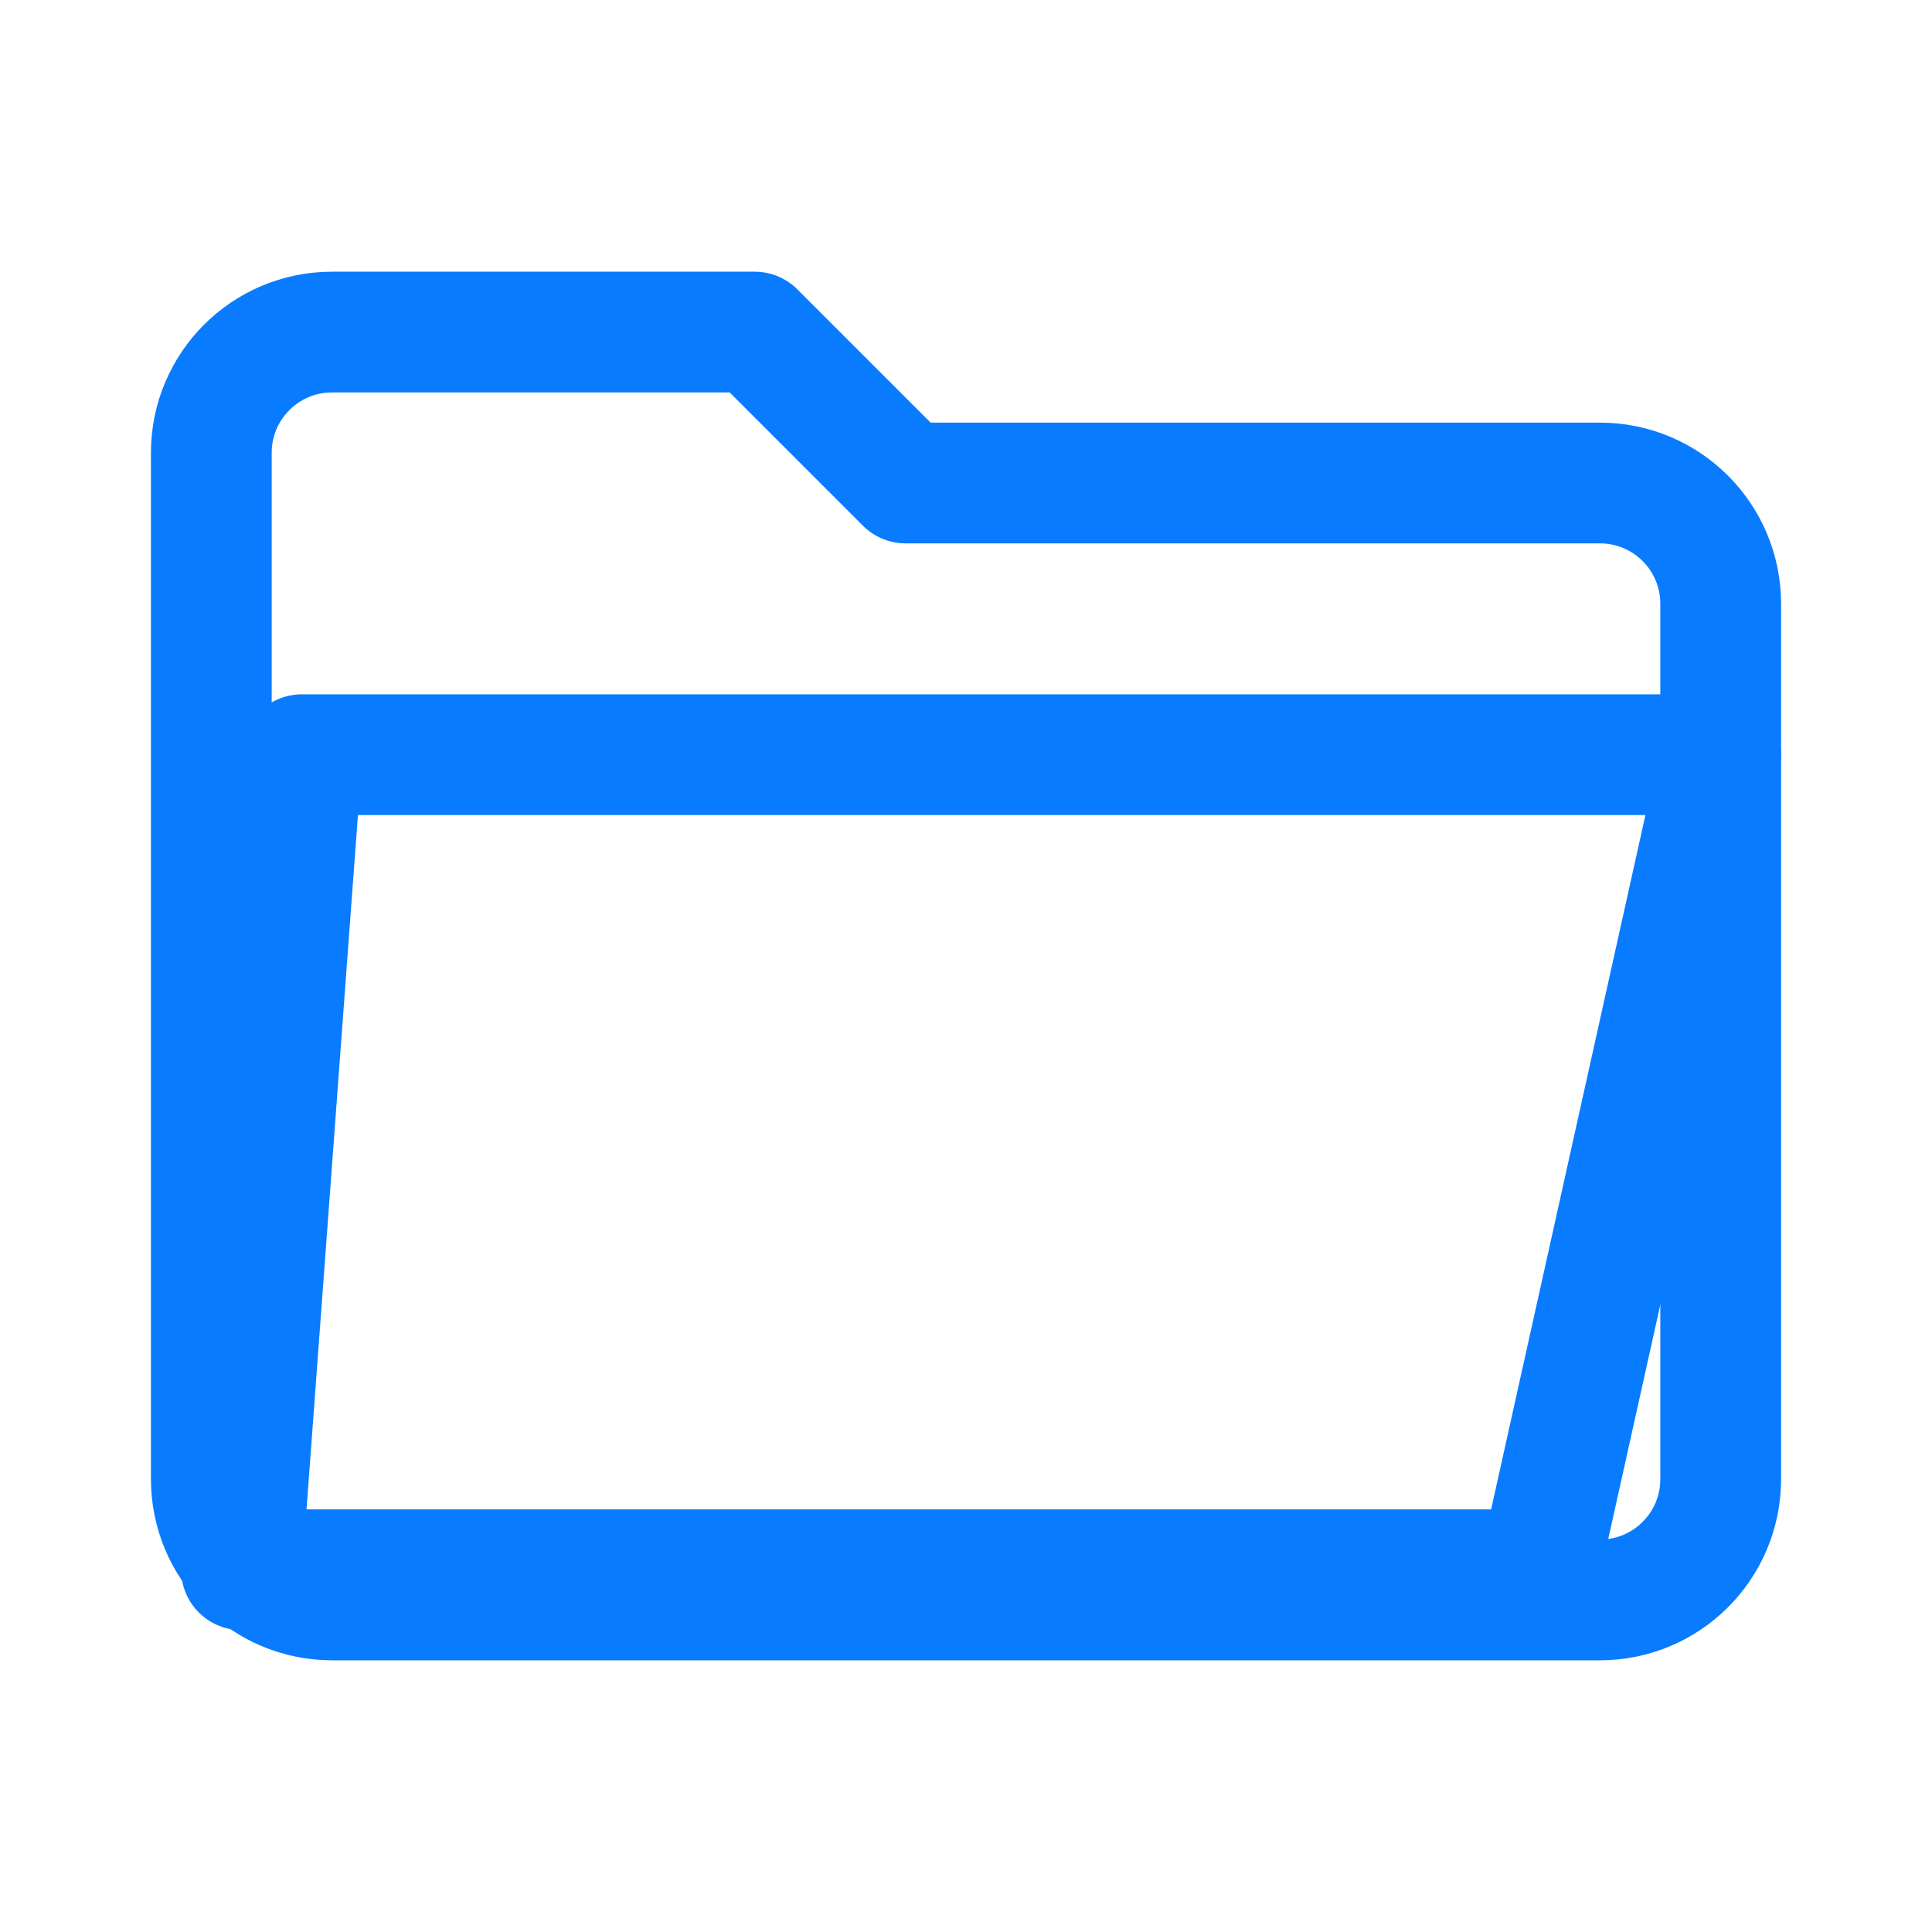
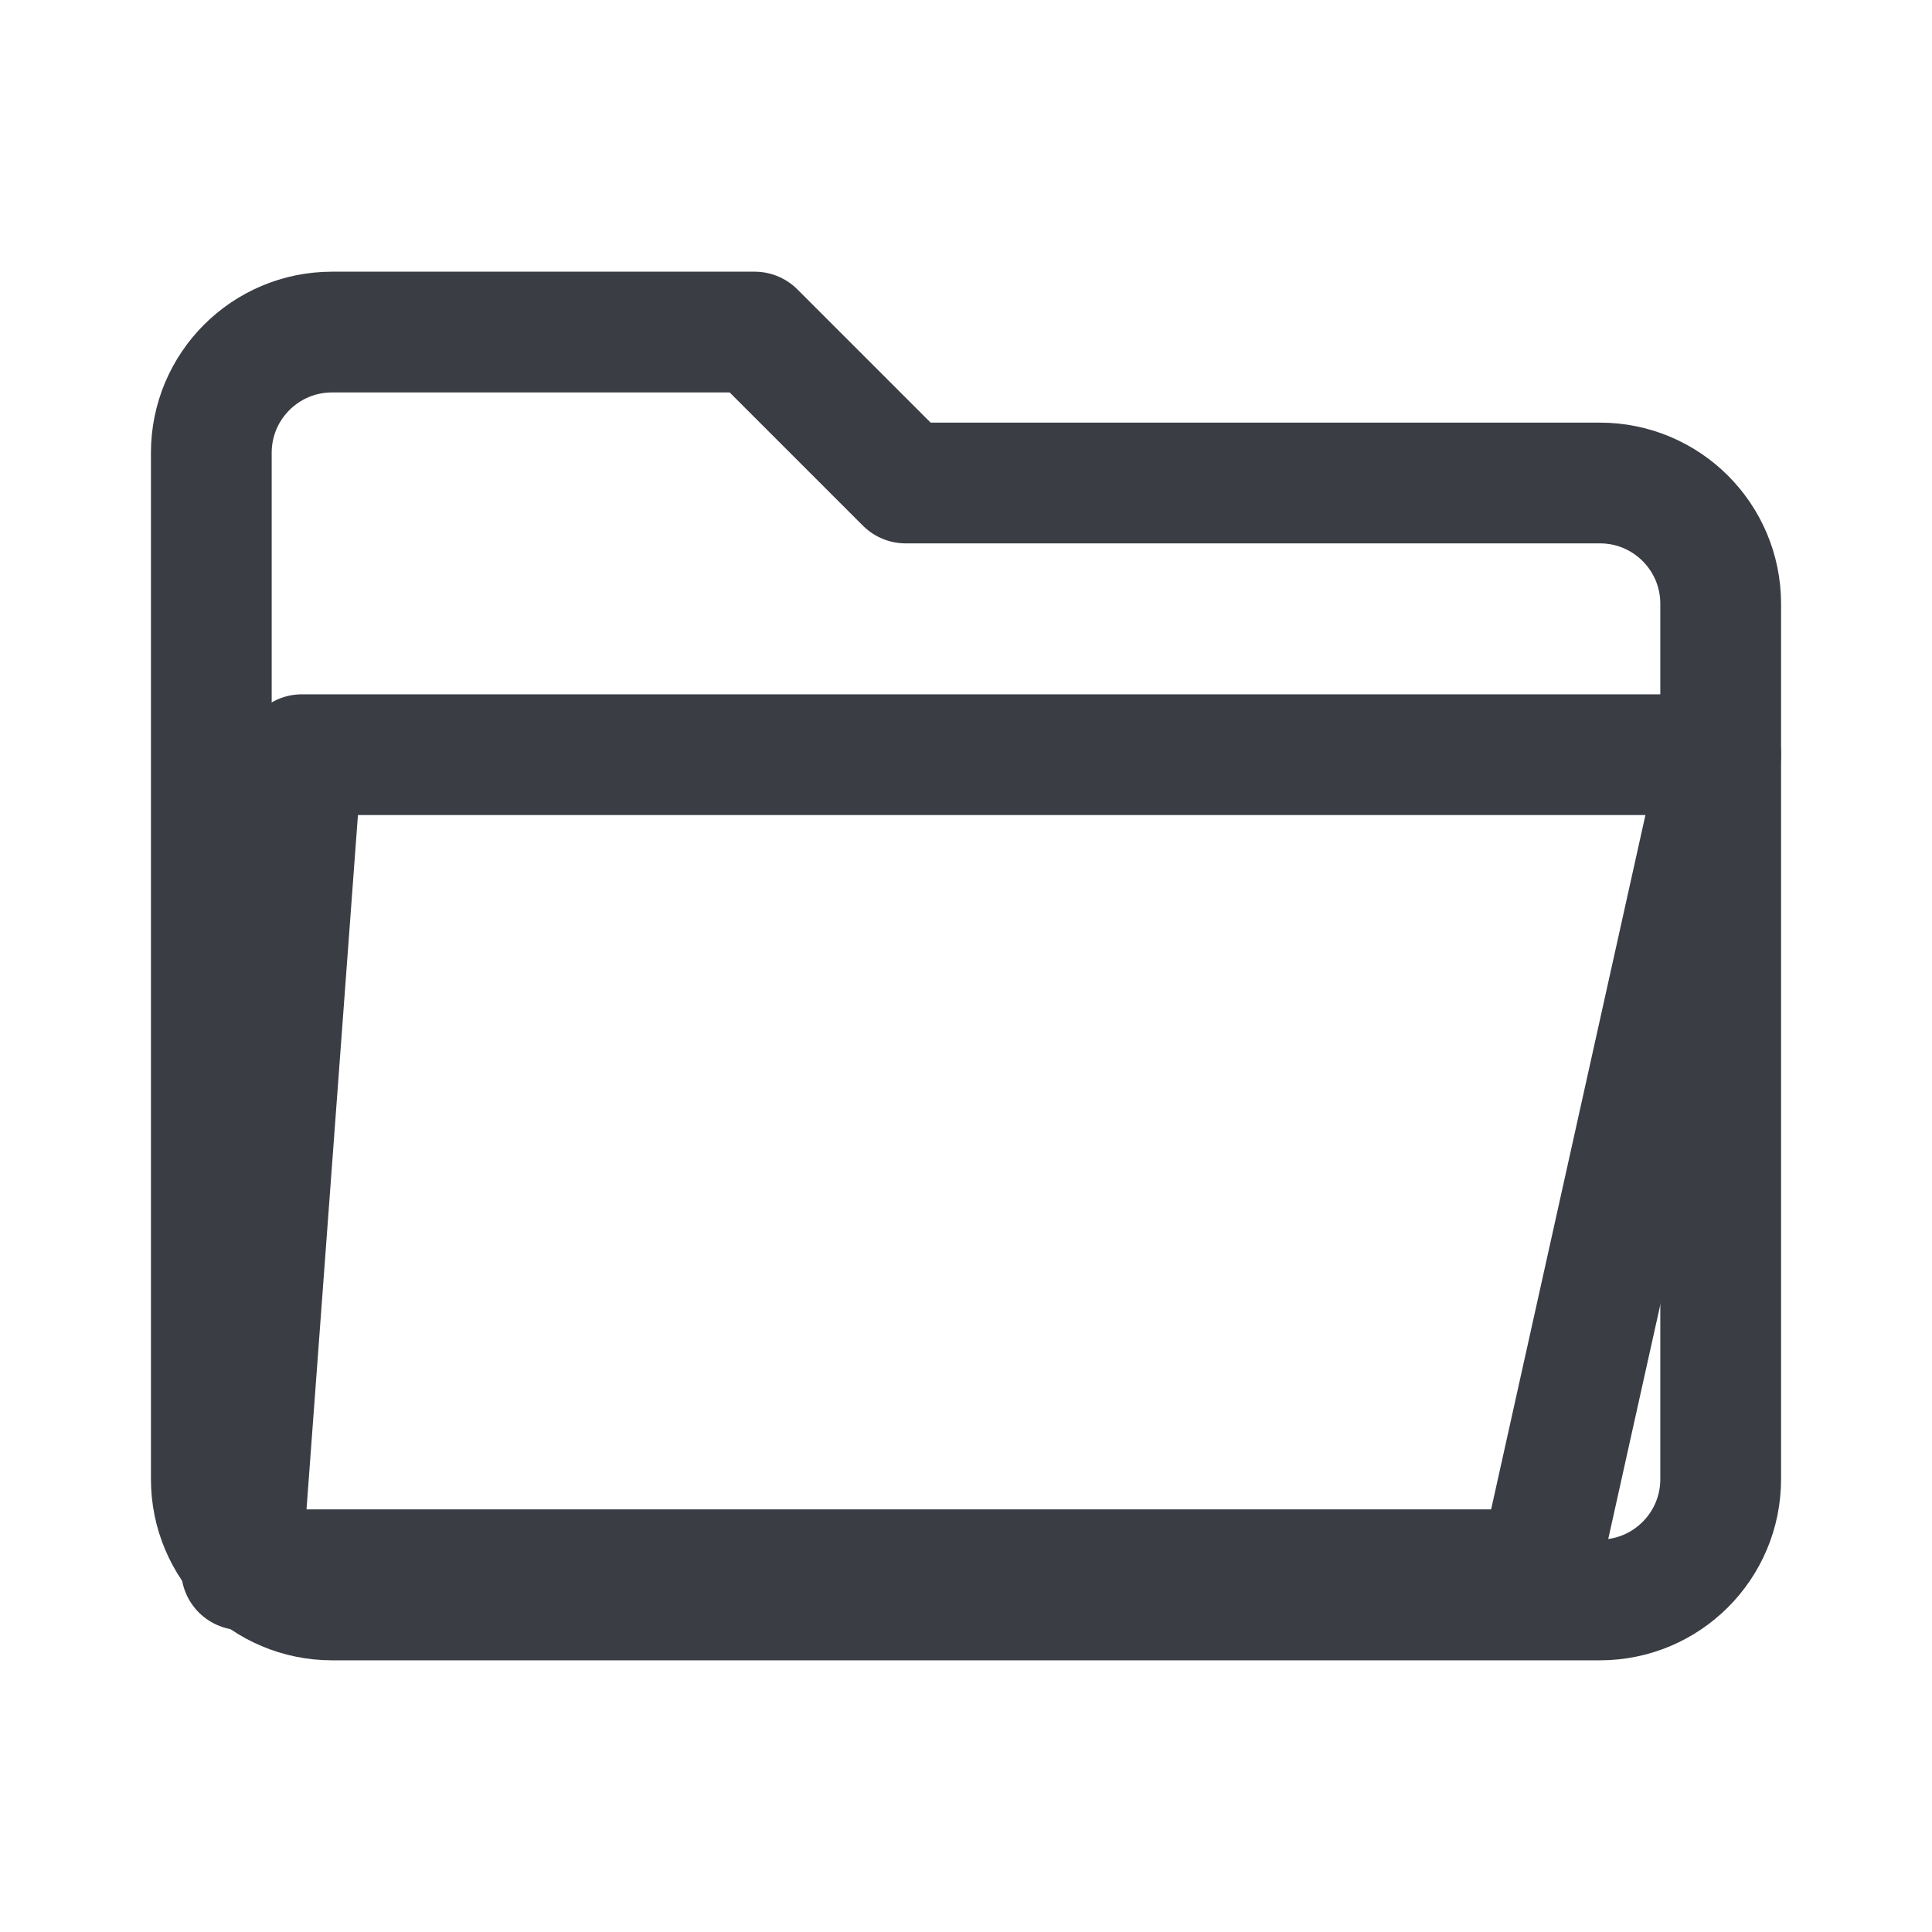
<svg xmlns="http://www.w3.org/2000/svg" viewBox="0 0 64 64">
-   <path d="M7 19v-4a4 4 0 0 1 4-4h14l5 5h23a4 4 0 0 1 4 4v29a4 4 0 0 1-4 4H11a4 4 0 0 1-4-4z" fill="none" stroke="#087bff" stroke-width="4" stroke-linecap="round" stroke-linejoin="round" />
-   <path d="M10 25h47l-6 27H8z" fill="none" stroke="#087bff" stroke-width="4" stroke-linejoin="round" />
+   <path d="M7 19v-4a4 4 0 0 1 4-4h14l5 5h23a4 4 0 0 1 4 4v29a4 4 0 0 1-4 4H11a4 4 0 0 1-4-4z" fill="none" stroke="#3a3d44" stroke-width="4" stroke-linecap="round" stroke-linejoin="round" />
+   <path d="M10 25h47l-6 27H8z" fill="none" stroke="#3a3d44" stroke-width="4" stroke-linejoin="round" />
</svg>
